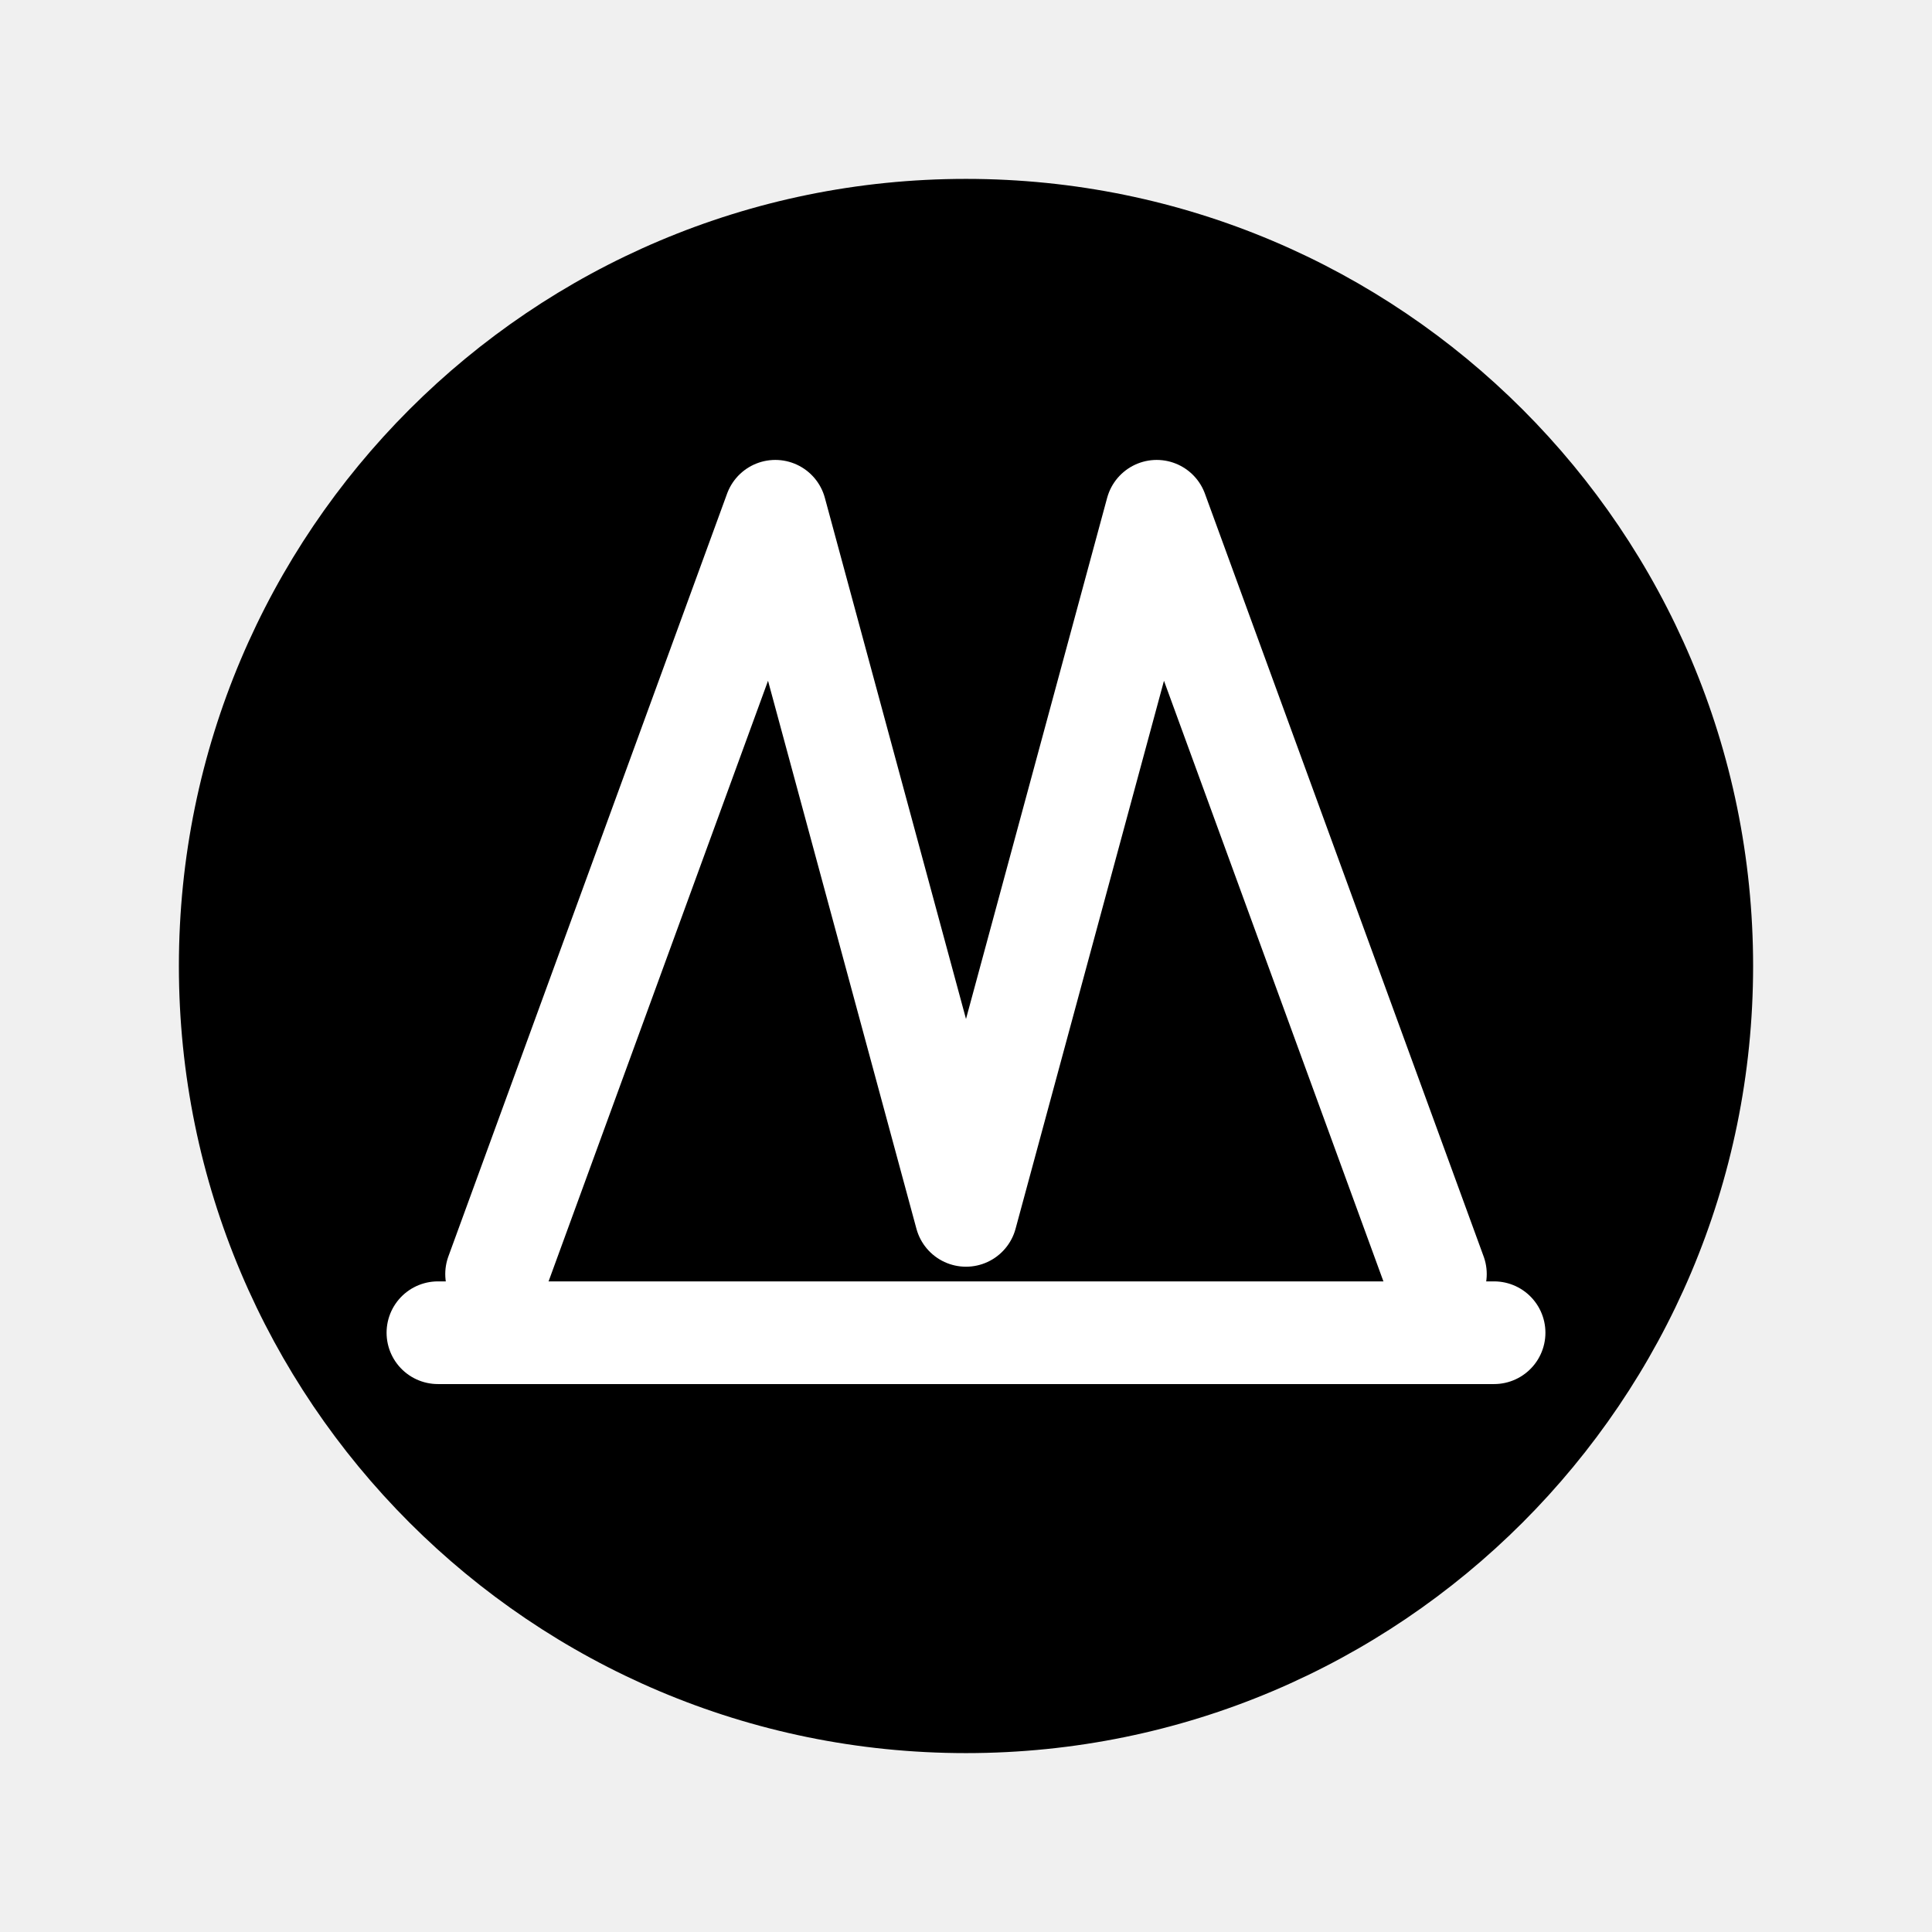
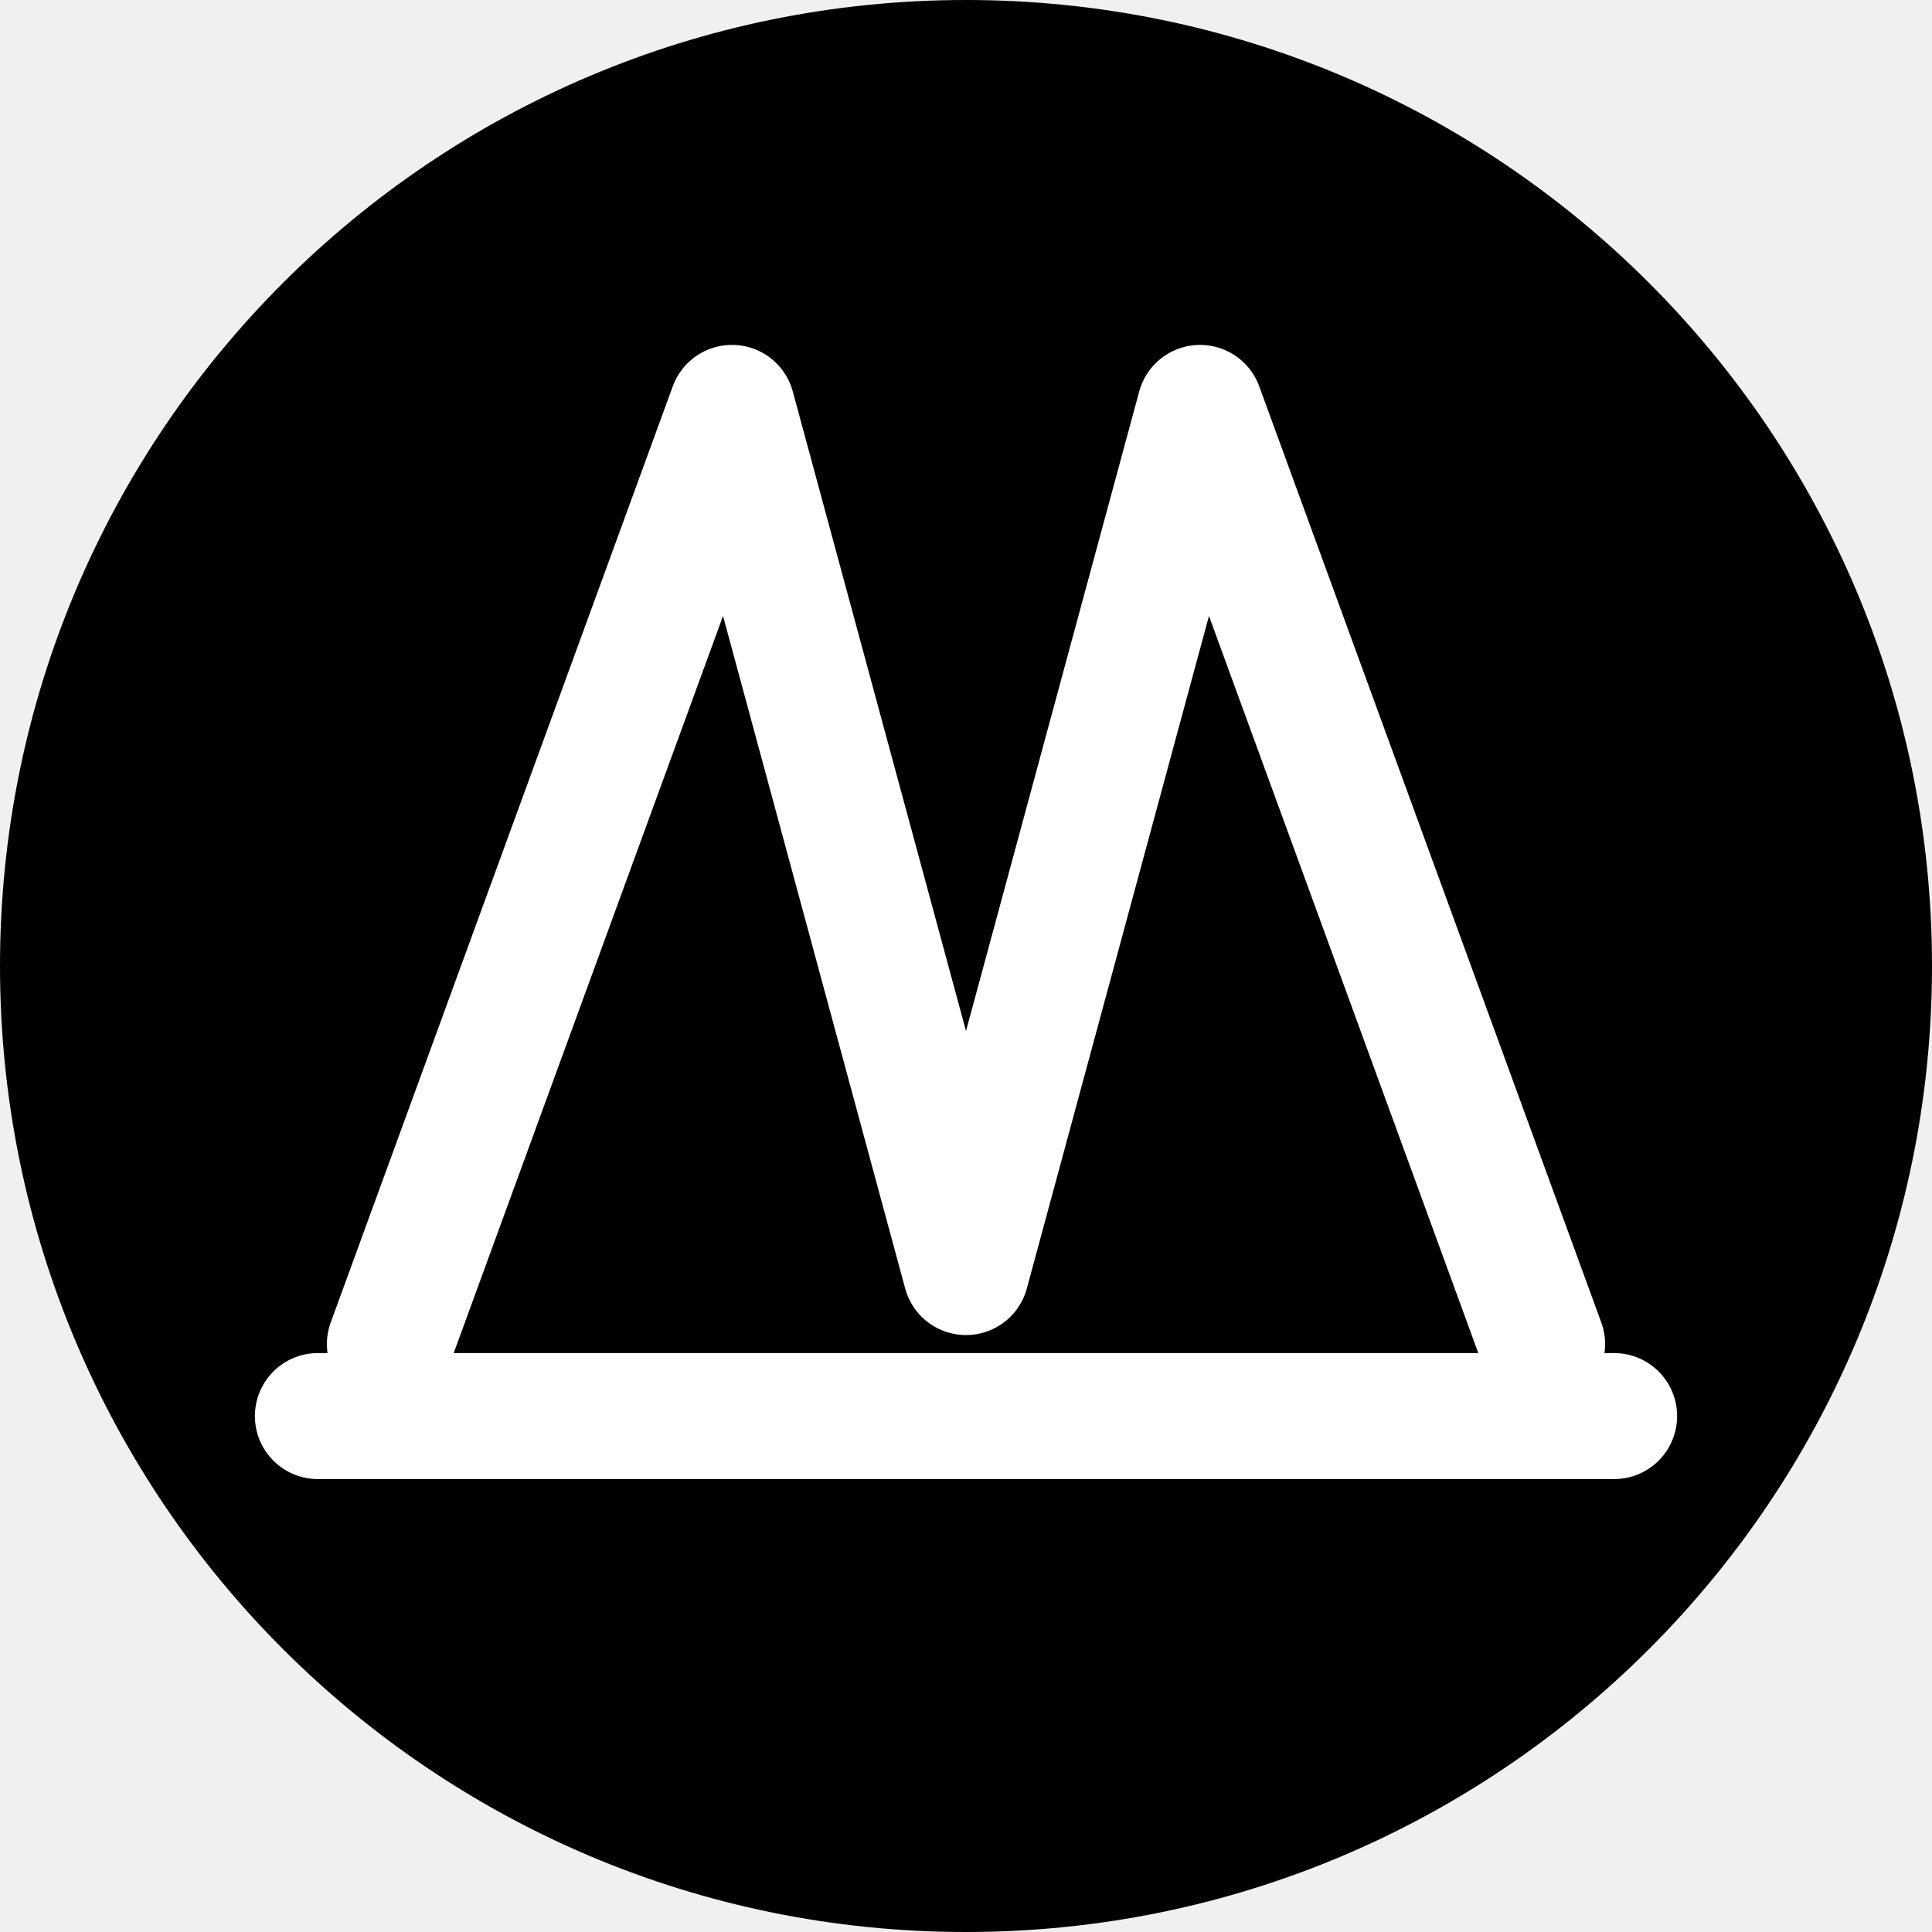
- <svg xmlns="http://www.w3.org/2000/svg" width="512" height="512" viewBox="40 40 432 432" fill="none">
+ <svg xmlns="http://www.w3.org/2000/svg" width="512" height="512" viewBox="80 80 352 352" fill="none">
  <circle cx="256" cy="256" r="176" fill="#000000" />
  <g transform="translate(46.08 46.08) scale(0.82)">
    <path d="M128 340L204 132L256 324L308 132L384 340" stroke="#FFFFFF" stroke-width="28" stroke-linecap="round" stroke-linejoin="round" />
    <path d="M112 356H400" stroke="#FFFFFF" stroke-width="28" stroke-linecap="round" />
  </g>
</svg>
